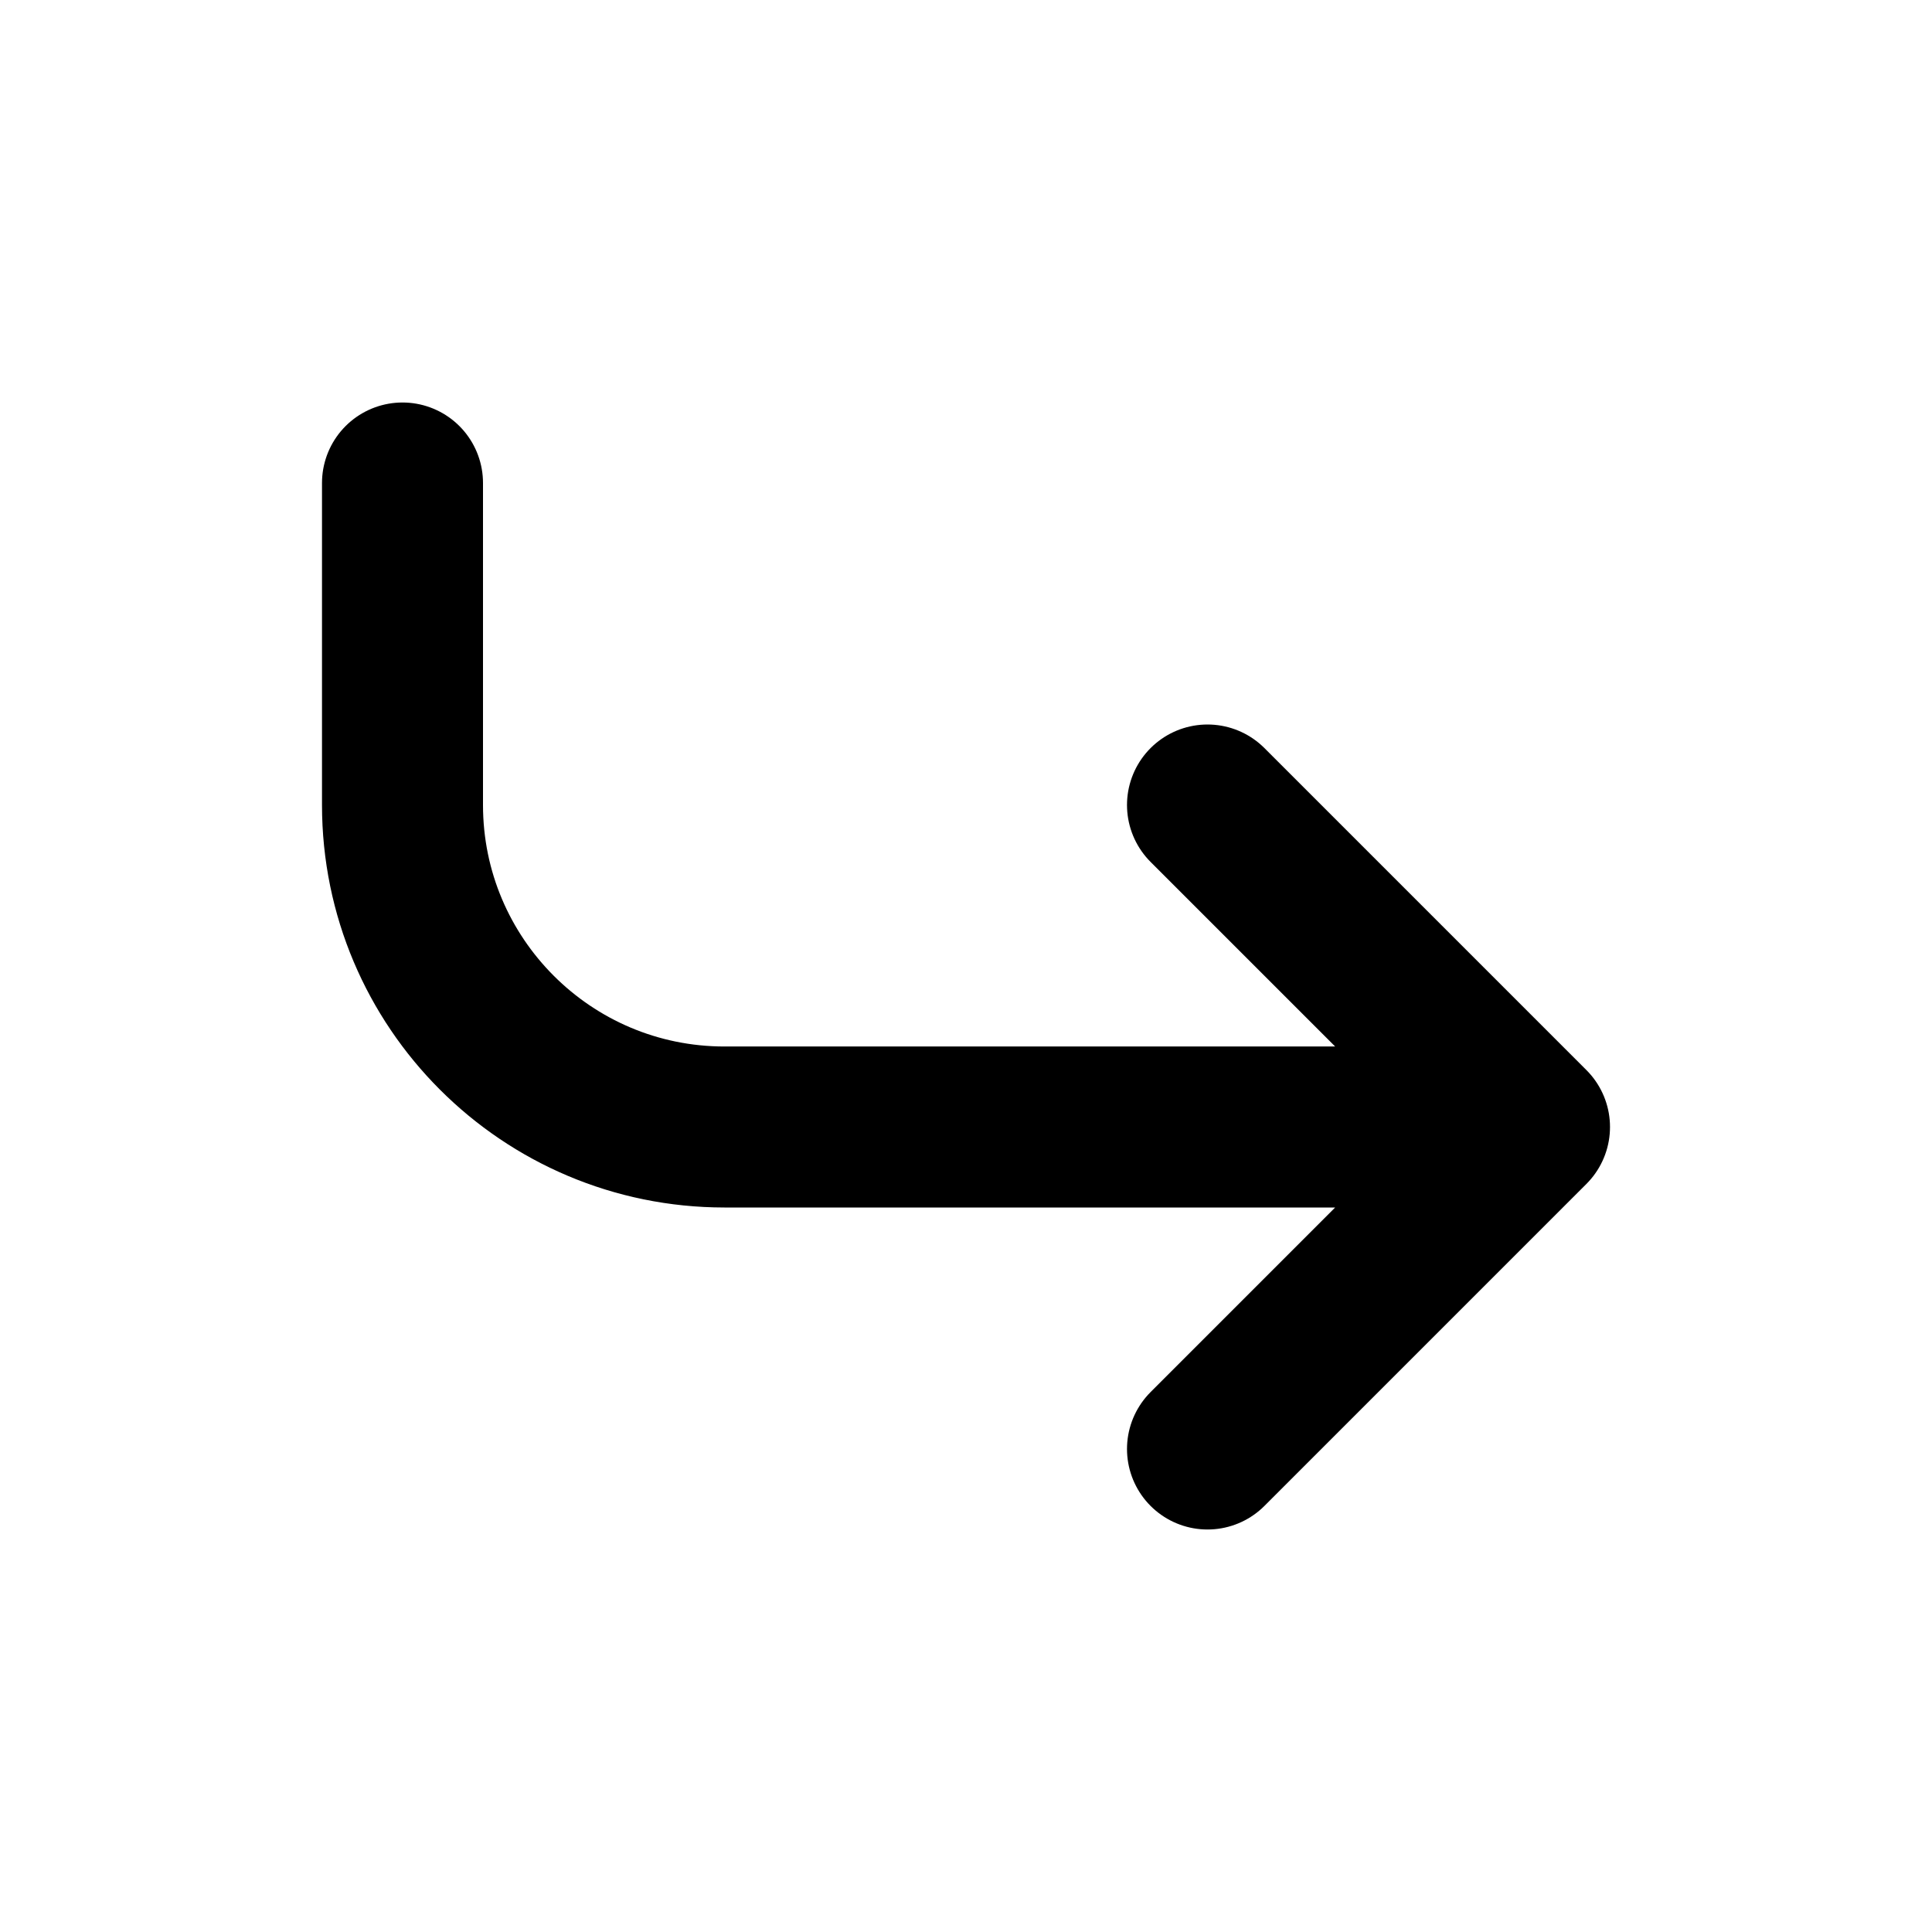
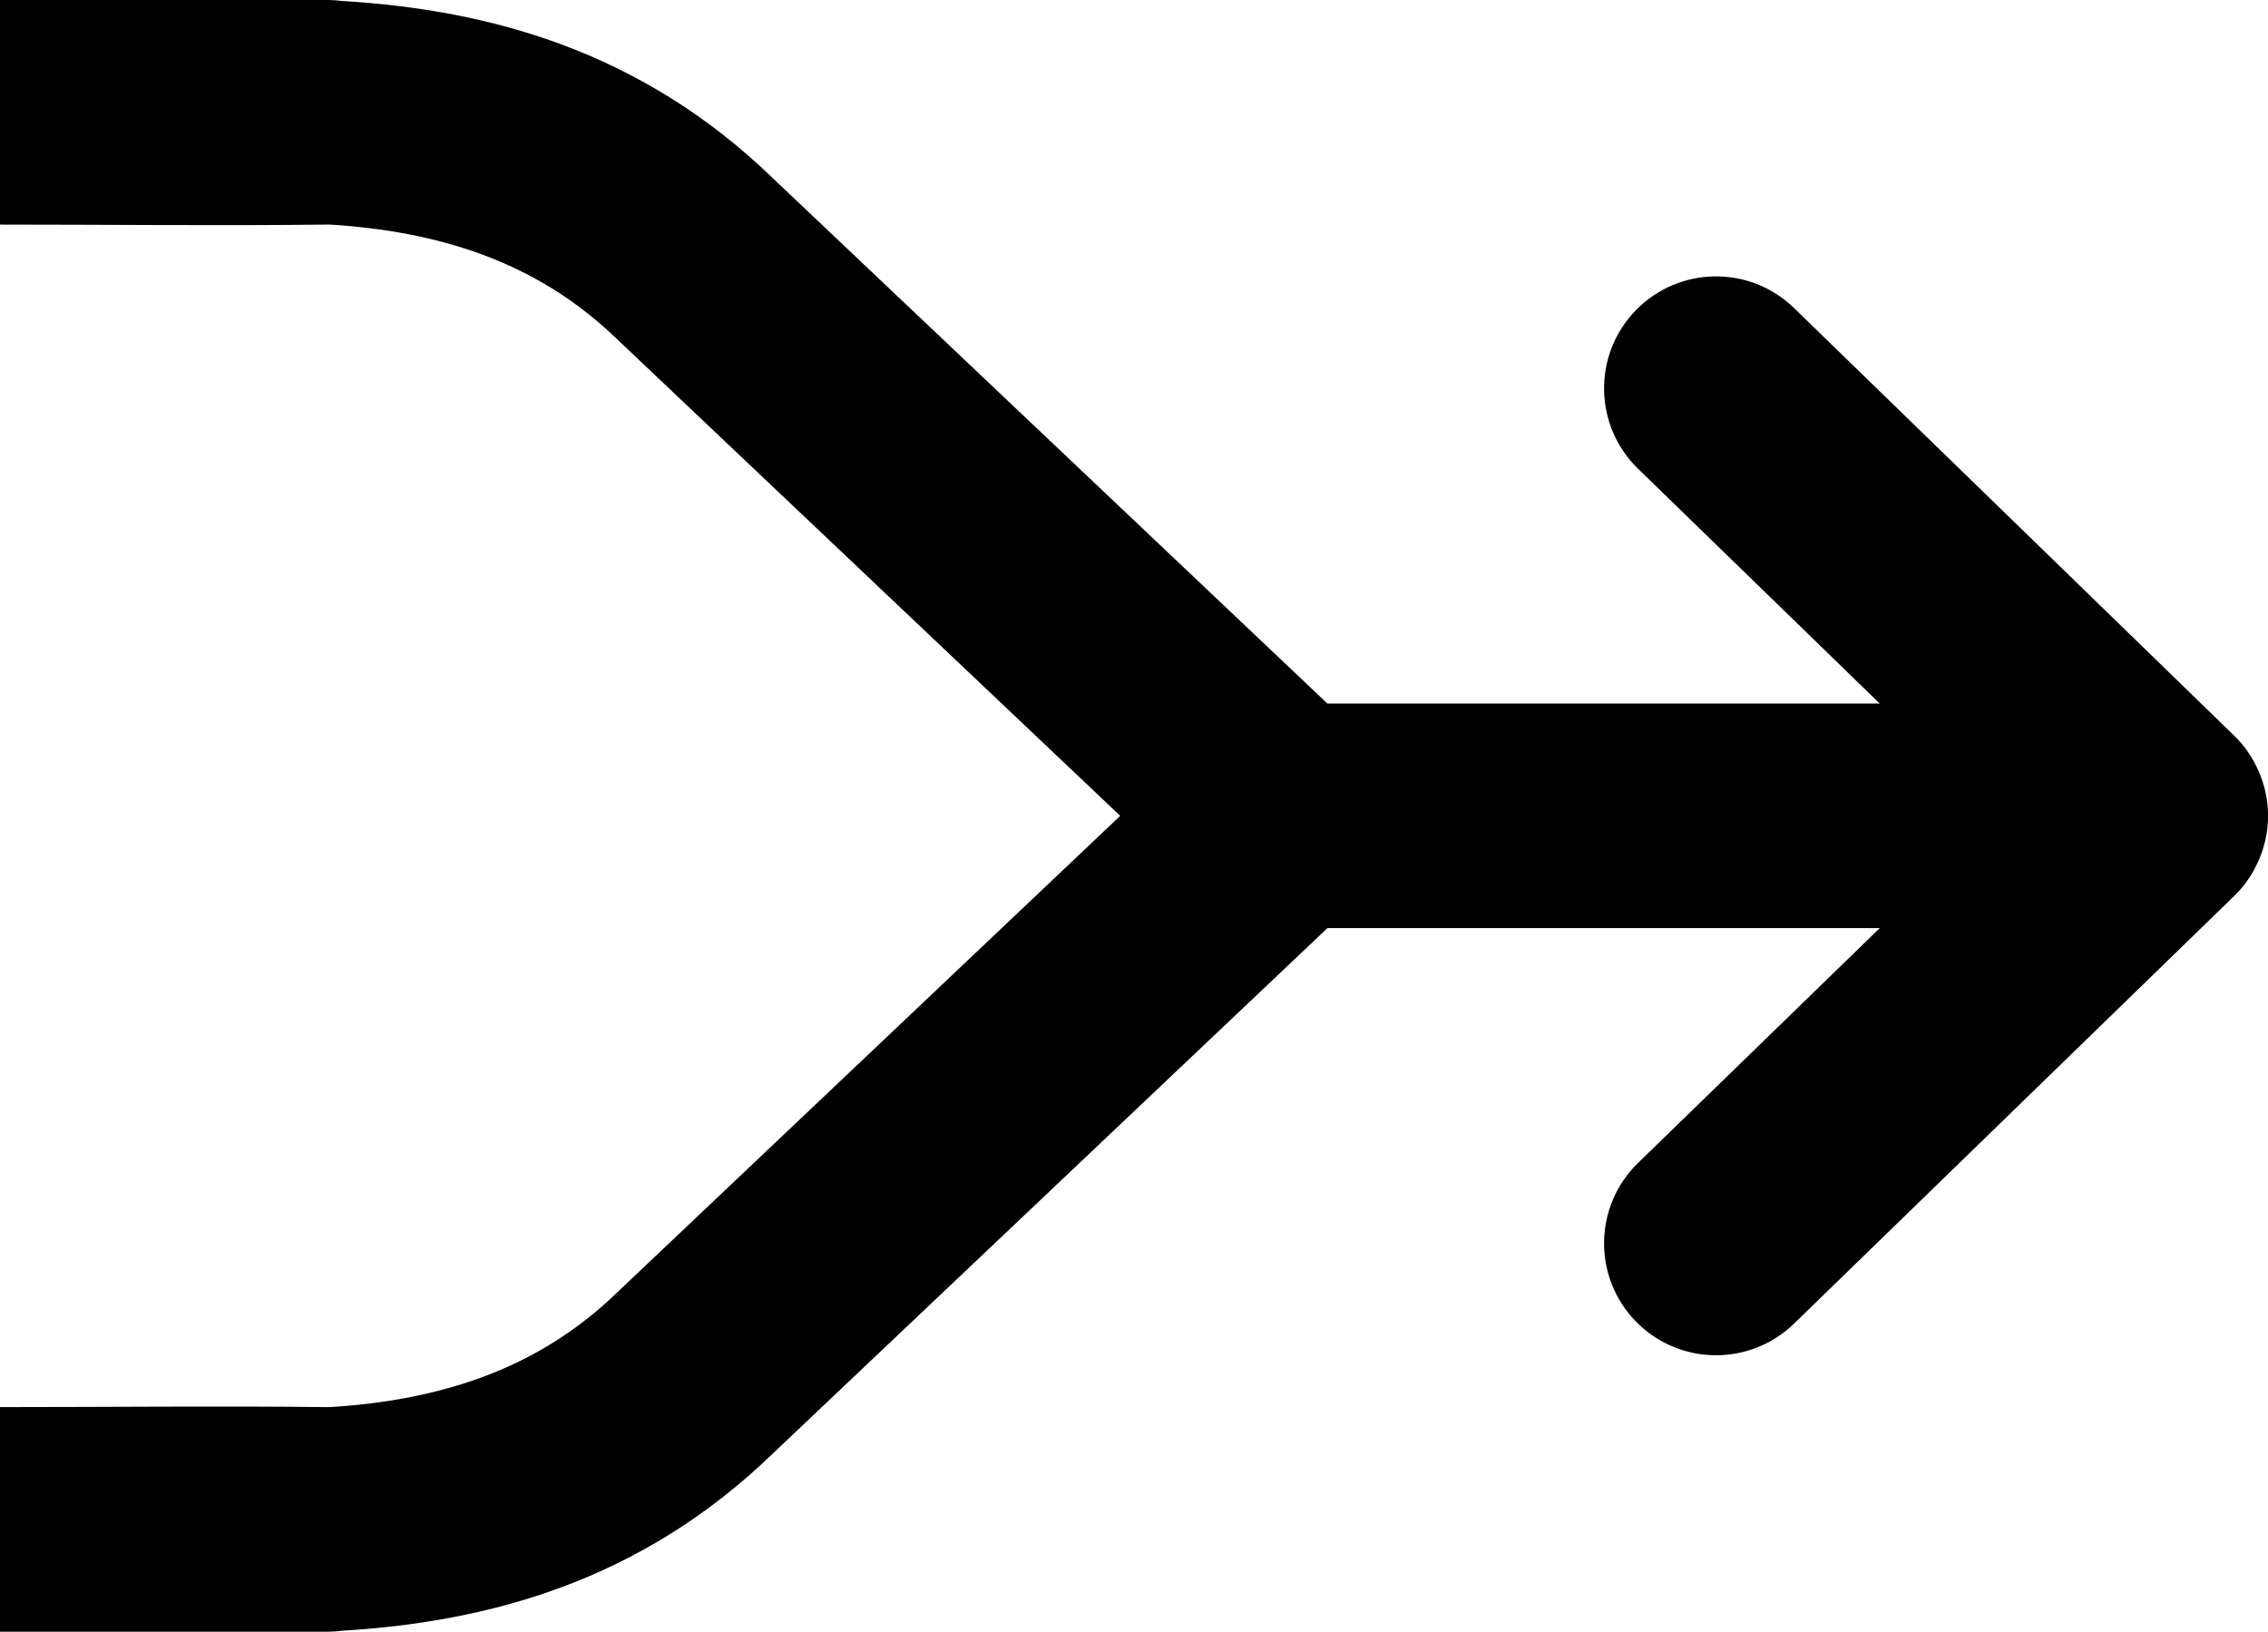
- <svg xmlns="http://www.w3.org/2000/svg" width="800px" height="800px" viewBox="0 0 24 24" fill="none">
-   <path d="M5 6L5 10C5 12.209 6.791 14 9 14L19 14M19 14L15 18M19 14L15 10" stroke="#000000" stroke-width="2" stroke-linecap="round" stroke-linejoin="round" />
+ <svg xmlns="http://www.w3.org/2000/svg" version="1.1" id="Layer_1" x="0px" y="0px" width="122.88px" height="88.408px" viewBox="0 0 122.88 88.408" enable-background="new 0 0 122.88 88.408" xml:space="preserve">
+   <g>
+     <path d="M101.844,50.287H71.92L41.814,78.809c-3.514,3.389-7.347,5.691-11.413,7.199c-3.776,1.4-7.758,2.1-11.869,2.348 c-0.262,0.033-0.529,0.053-0.8,0.053H0v-12.17c5.938,0,11.913-0.068,17.848,0.002c2.901-0.176,5.696-0.668,8.324-1.641 c2.606-0.967,5.046-2.428,7.253-4.561l27.269-25.836L33.425,18.369c-2.208-2.134-4.647-3.593-7.253-4.561 c-2.627-0.974-5.422-1.465-8.324-1.642C11.913,12.238,5.938,12.168,0,12.168V0h17.732c0.271,0,0.539,0.018,0.8,0.052 c4.111,0.247,8.093,0.947,11.869,2.348c4.066,1.508,7.899,3.811,11.412,7.199L71.92,38.12h29.924l-13.1-12.728 c-2.4-2.336-2.453-6.178-0.117-8.58c2.336-2.401,6.178-2.455,8.578-0.119l23.836,23.161l0.008,0.008l0.102,0.103l0.01,0.008 l0.035,0.039l0.072,0.075l0.096,0.106l0.008,0.01l0.002,0.001l0.1,0.116l0.088,0.108l0.01,0.011l0.084,0.109l0.01,0.012 c1.621,2.208,1.621,5.076,0,7.285l-0.01,0.012l-0.084,0.111l-0.01,0.01l-0.088,0.109l-0.1,0.115l-0.002,0.002l-0.008,0.01 l-0.096,0.105l-0.072,0.074l-0.035,0.039l-0.01,0.008l-0.102,0.104l-0.008,0.008l-23.836,23.16c-2.4,2.336-6.242,2.283-8.578-0.117 c-2.336-2.402-2.283-6.244,0.117-8.58L101.844,50.287L101.844,50.287z" />
+   </g>
</svg>
